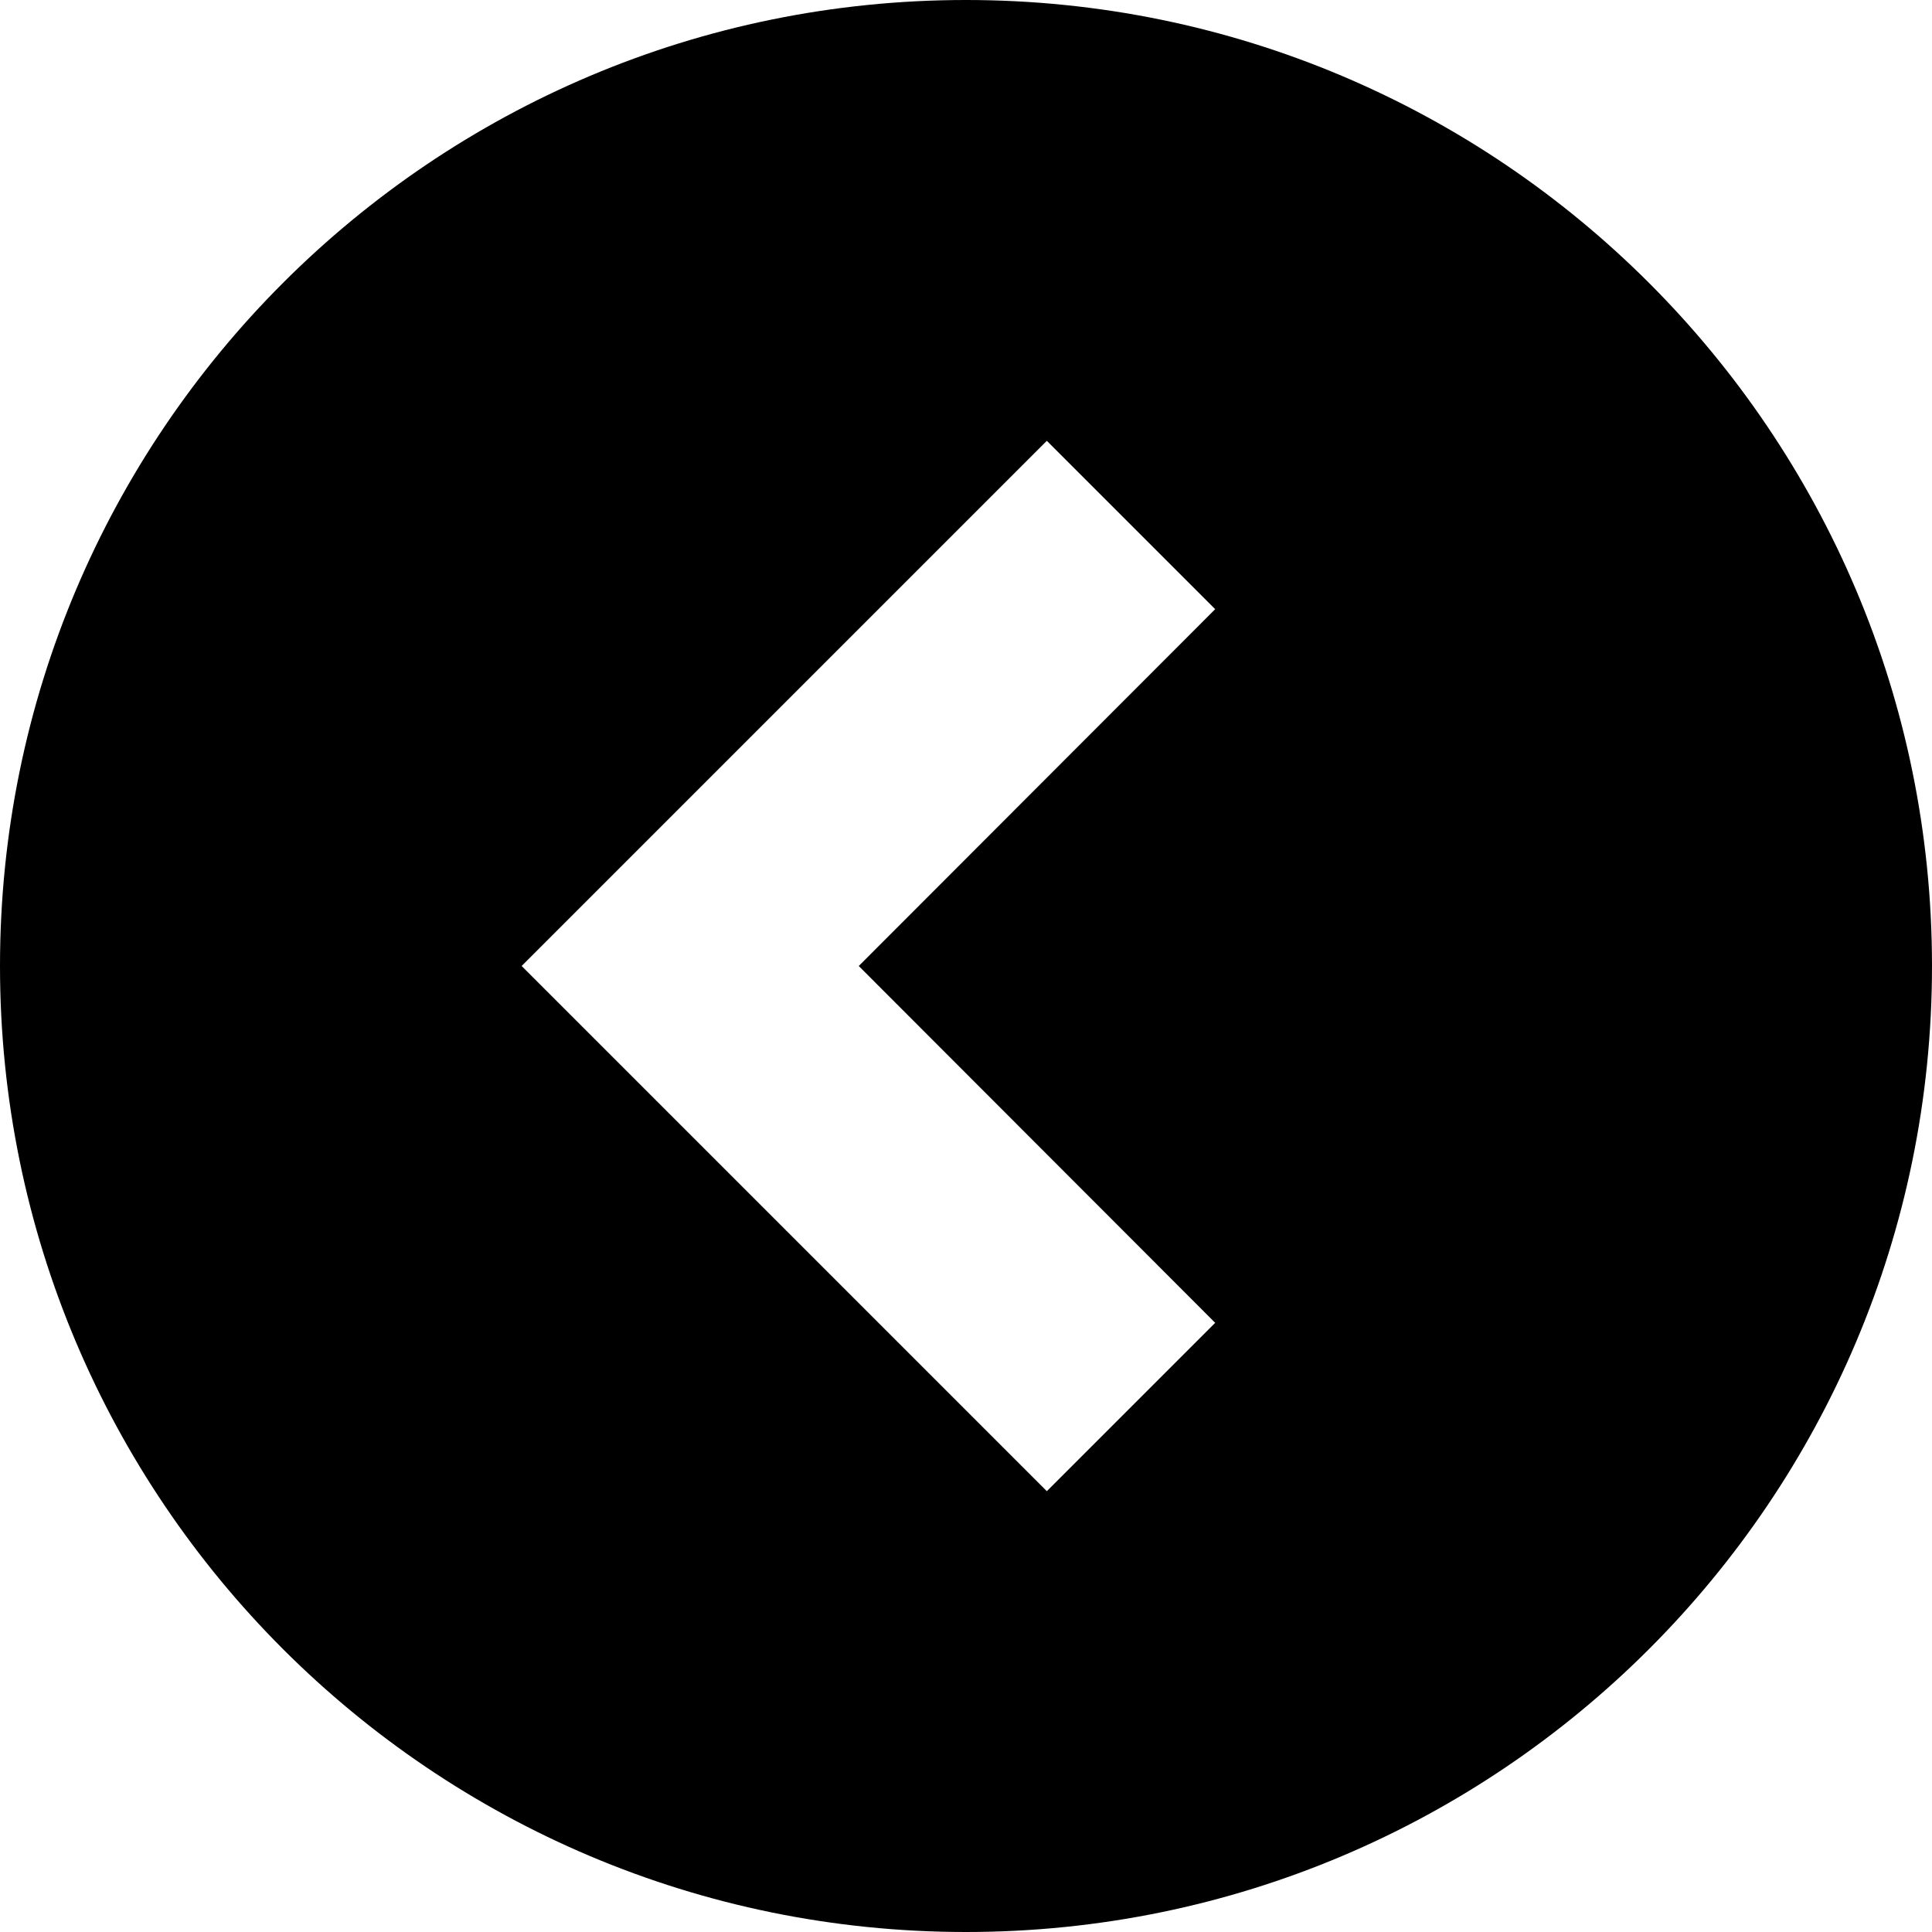
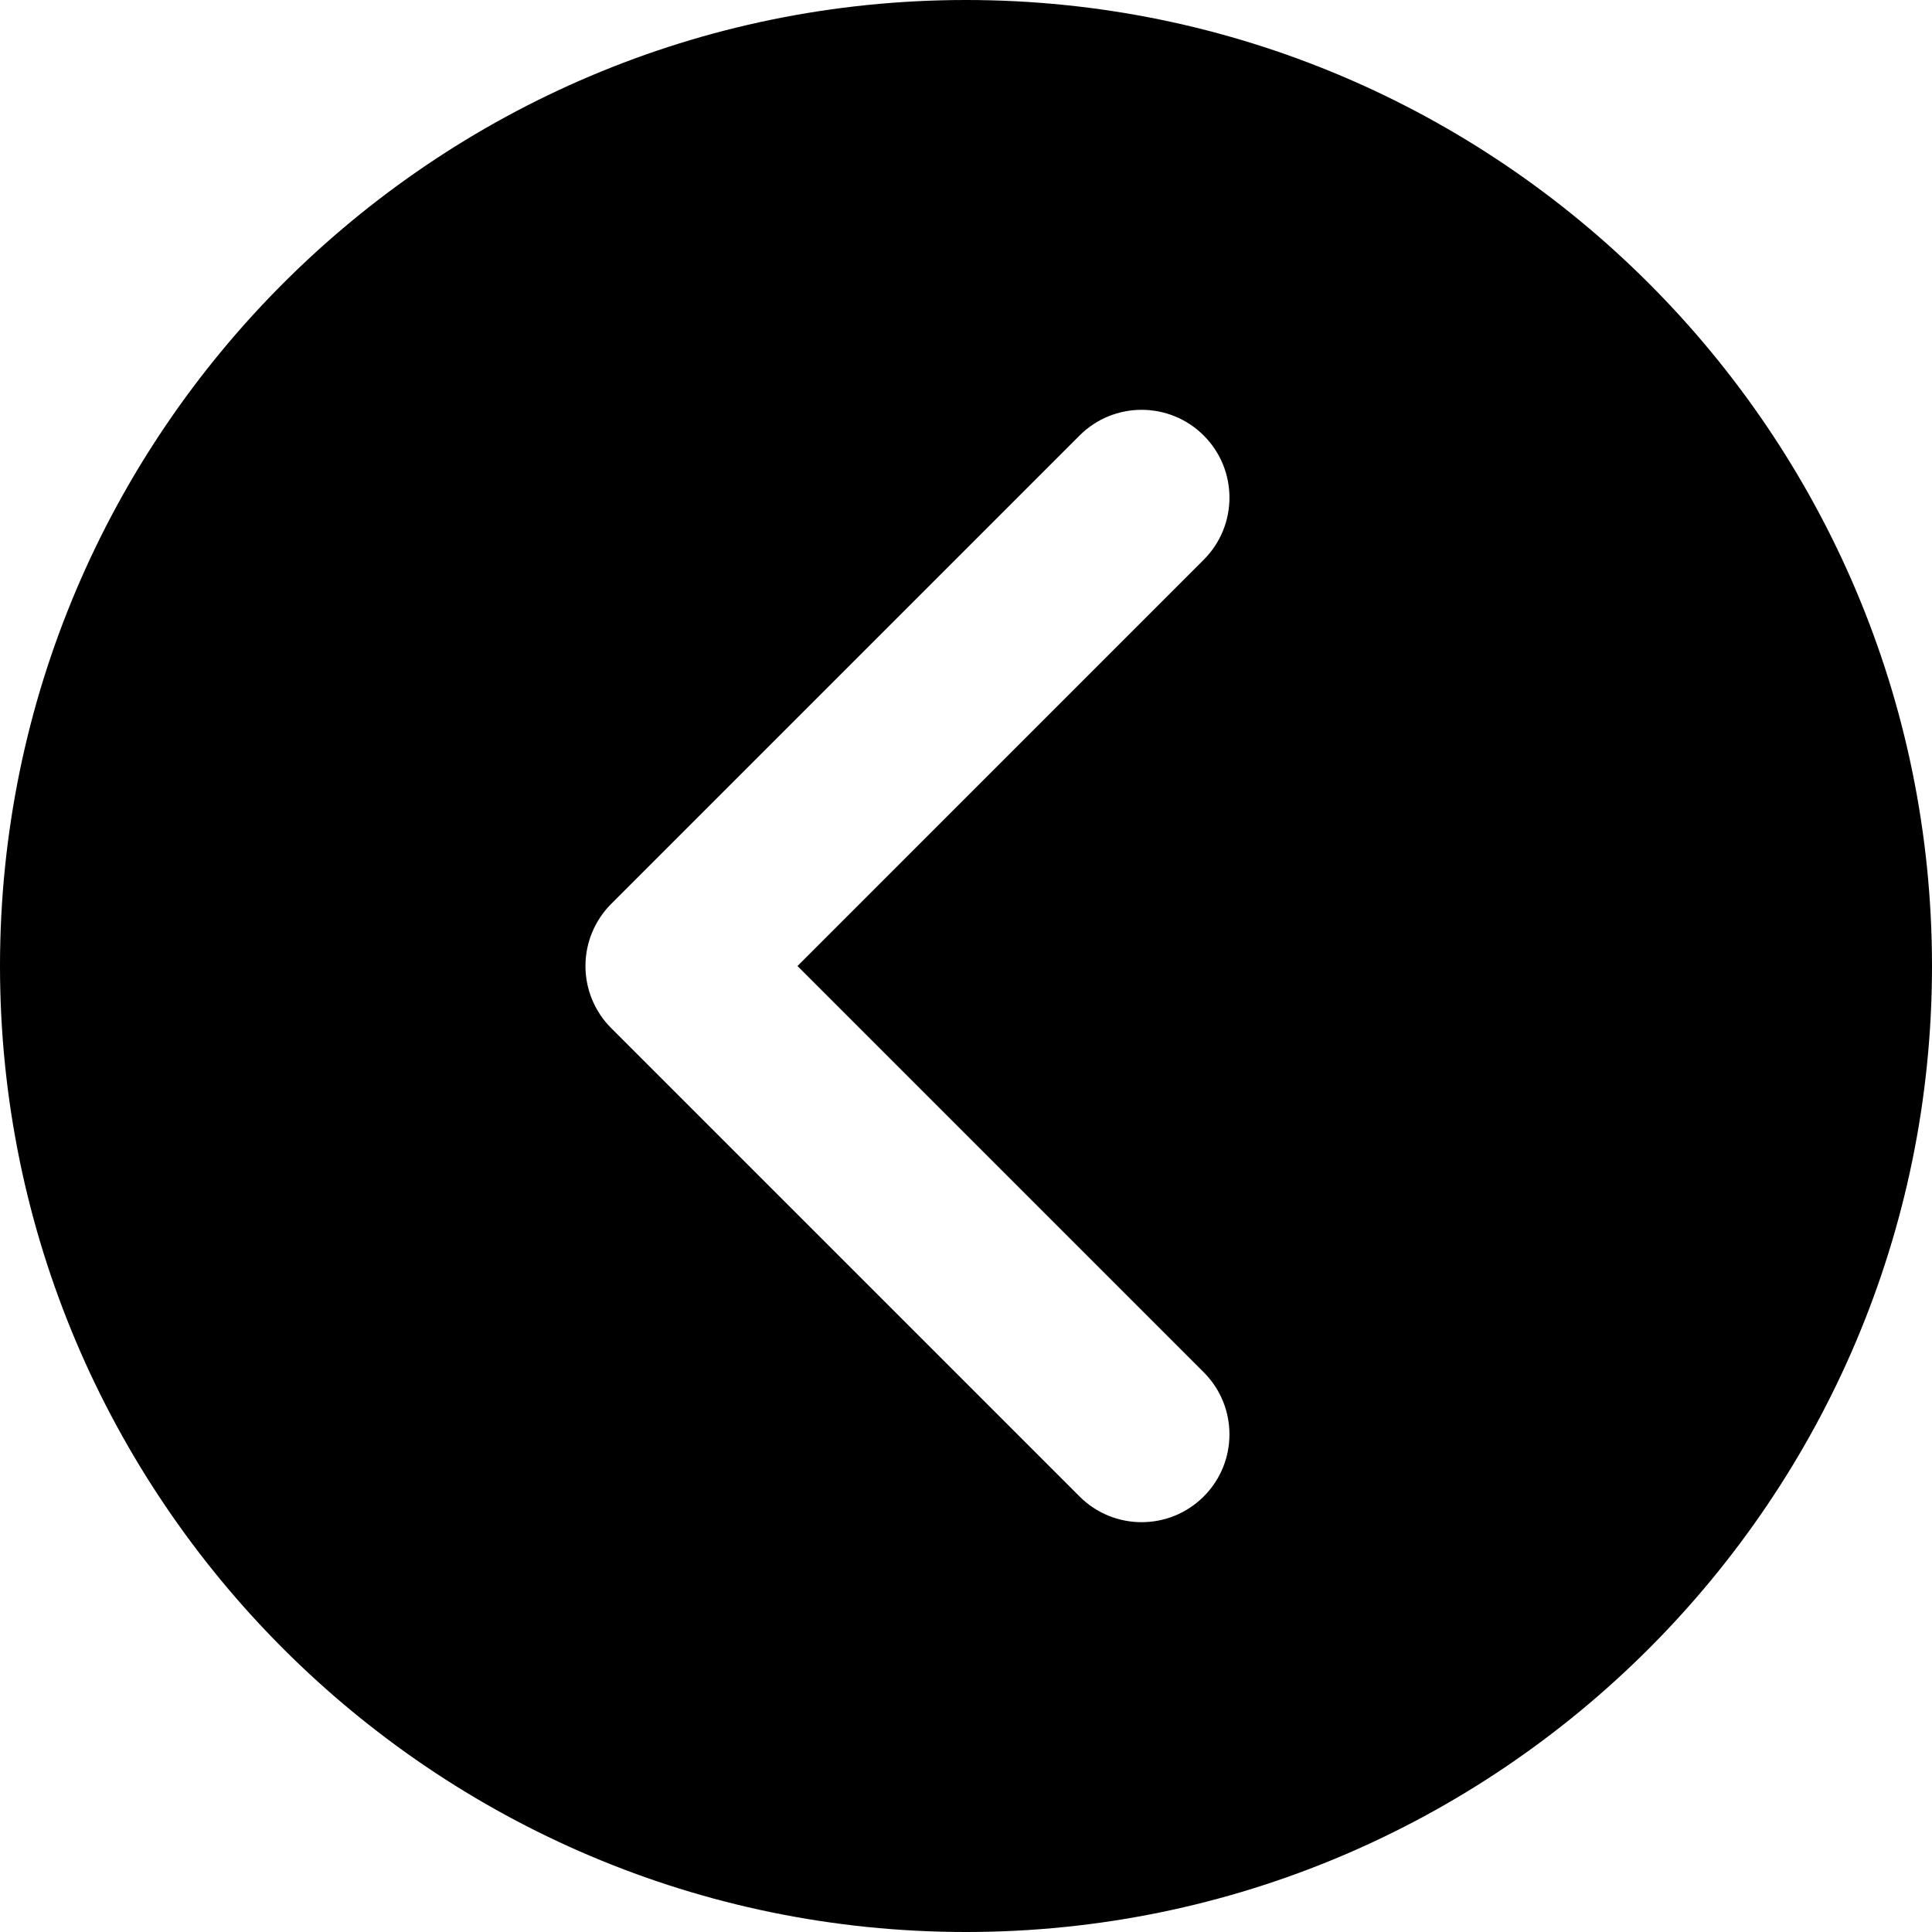
- <svg xmlns="http://www.w3.org/2000/svg" version="1.1" id="Capa_1" x="0px" y="0px" viewBox="0 0 490 490" style="enable-background:new 0 0 490 490;" xml:space="preserve">
-   <g>
-     <path d="M245,0C109.7,0,0,109.7,0,245s109.7,245,245,245s245-109.7,245-245S380.3,0,245,0z M308.2,335.5l-42.7,42.7L175,287.7   L132.3,245l42.7-42.7l90.5-90.5l42.7,42.7L217.8,245L308.2,335.5z" />
-   </g>
+ <svg xmlns="http://www.w3.org/2000/svg" version="1.1" id="Layer_1" x="0px" y="0px" viewBox="0 0 330 330" style="enable-background:new 0 0 330 330;" xml:space="preserve">
+   <path id="XMLID_6_" d="M165,0C74.019,0,0,74.019,0,165s74.019,165,165,165s165-74.019,165-165S255.981,0,165,0z M205.606,234.394  c5.858,5.857,5.858,15.355,0,21.213C202.678,258.535,198.839,260,195,260s-7.678-1.464-10.606-4.394l-80-79.998  c-2.813-2.813-4.394-6.628-4.394-10.606c0-3.978,1.58-7.794,4.394-10.607l80-80.002c5.857-5.858,15.355-5.858,21.213,0  c5.858,5.857,5.858,15.355,0,21.213l-69.393,69.396L205.606,234.394z" />
  <g>
</g>
  <g>
</g>
  <g>
</g>
  <g>
</g>
  <g>
</g>
  <g>
</g>
  <g>
</g>
  <g>
</g>
  <g>
</g>
  <g>
</g>
  <g>
</g>
  <g>
</g>
  <g>
</g>
  <g>
</g>
  <g>
</g>
</svg>
